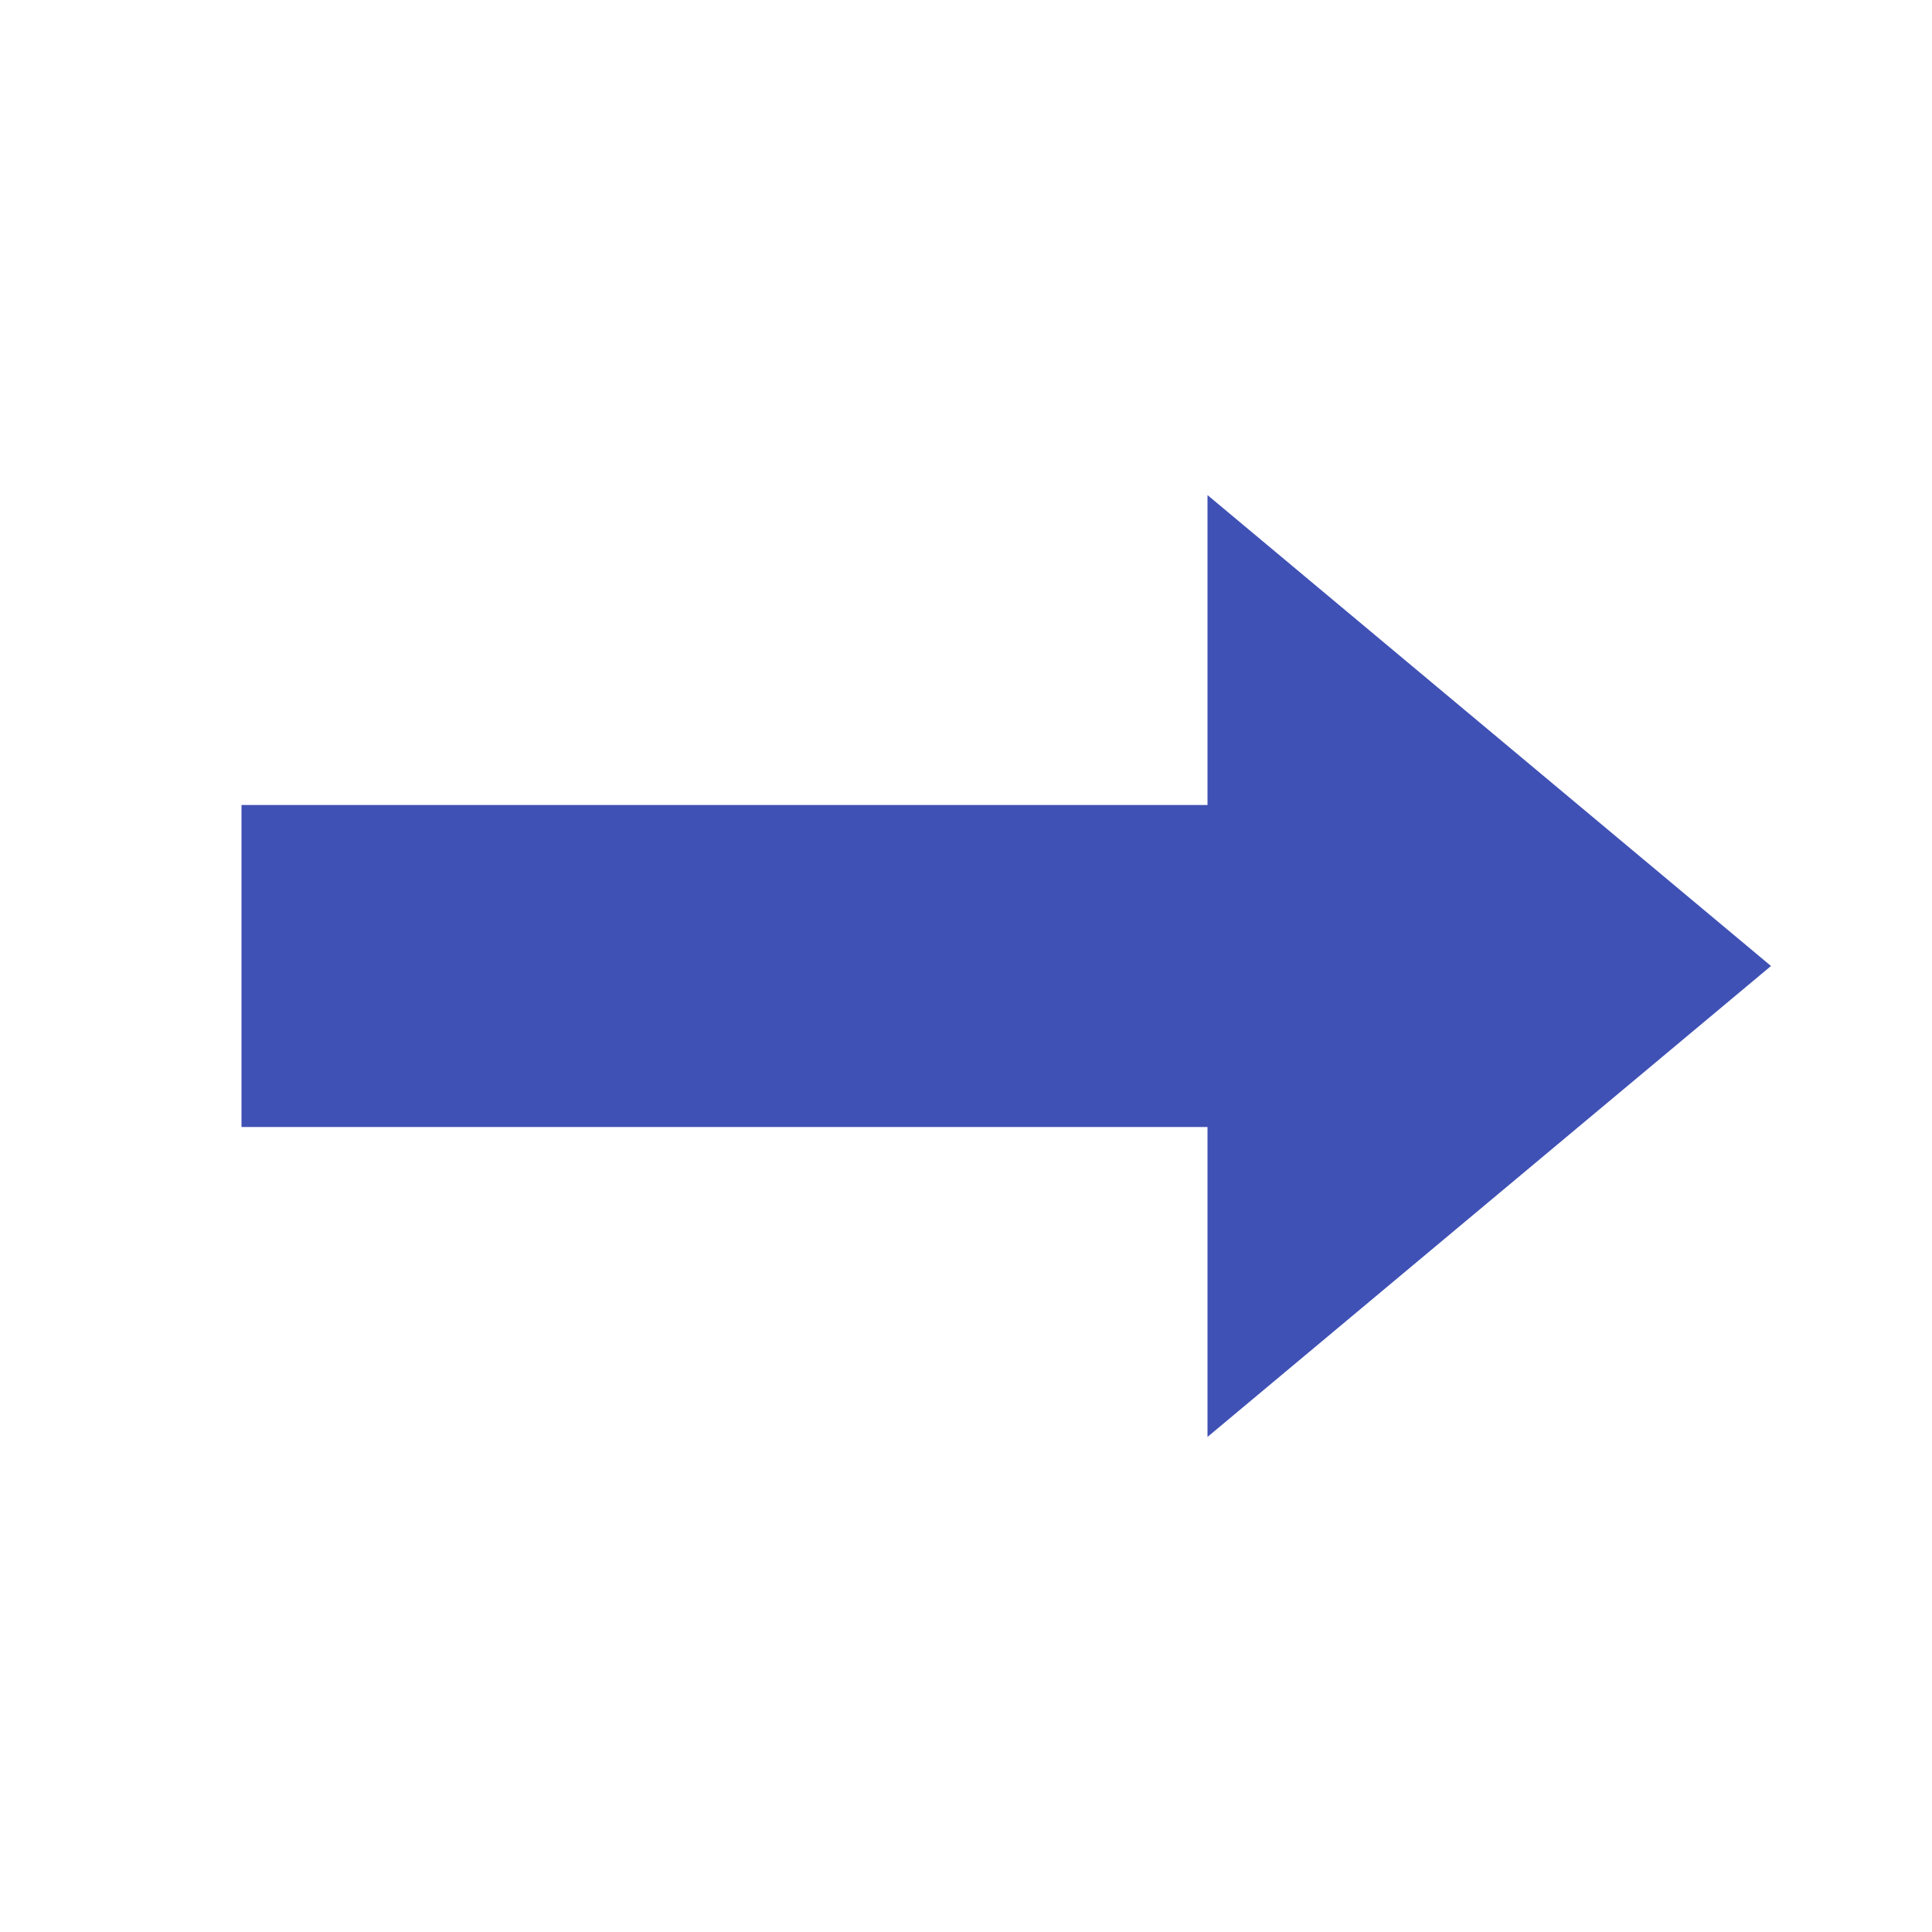
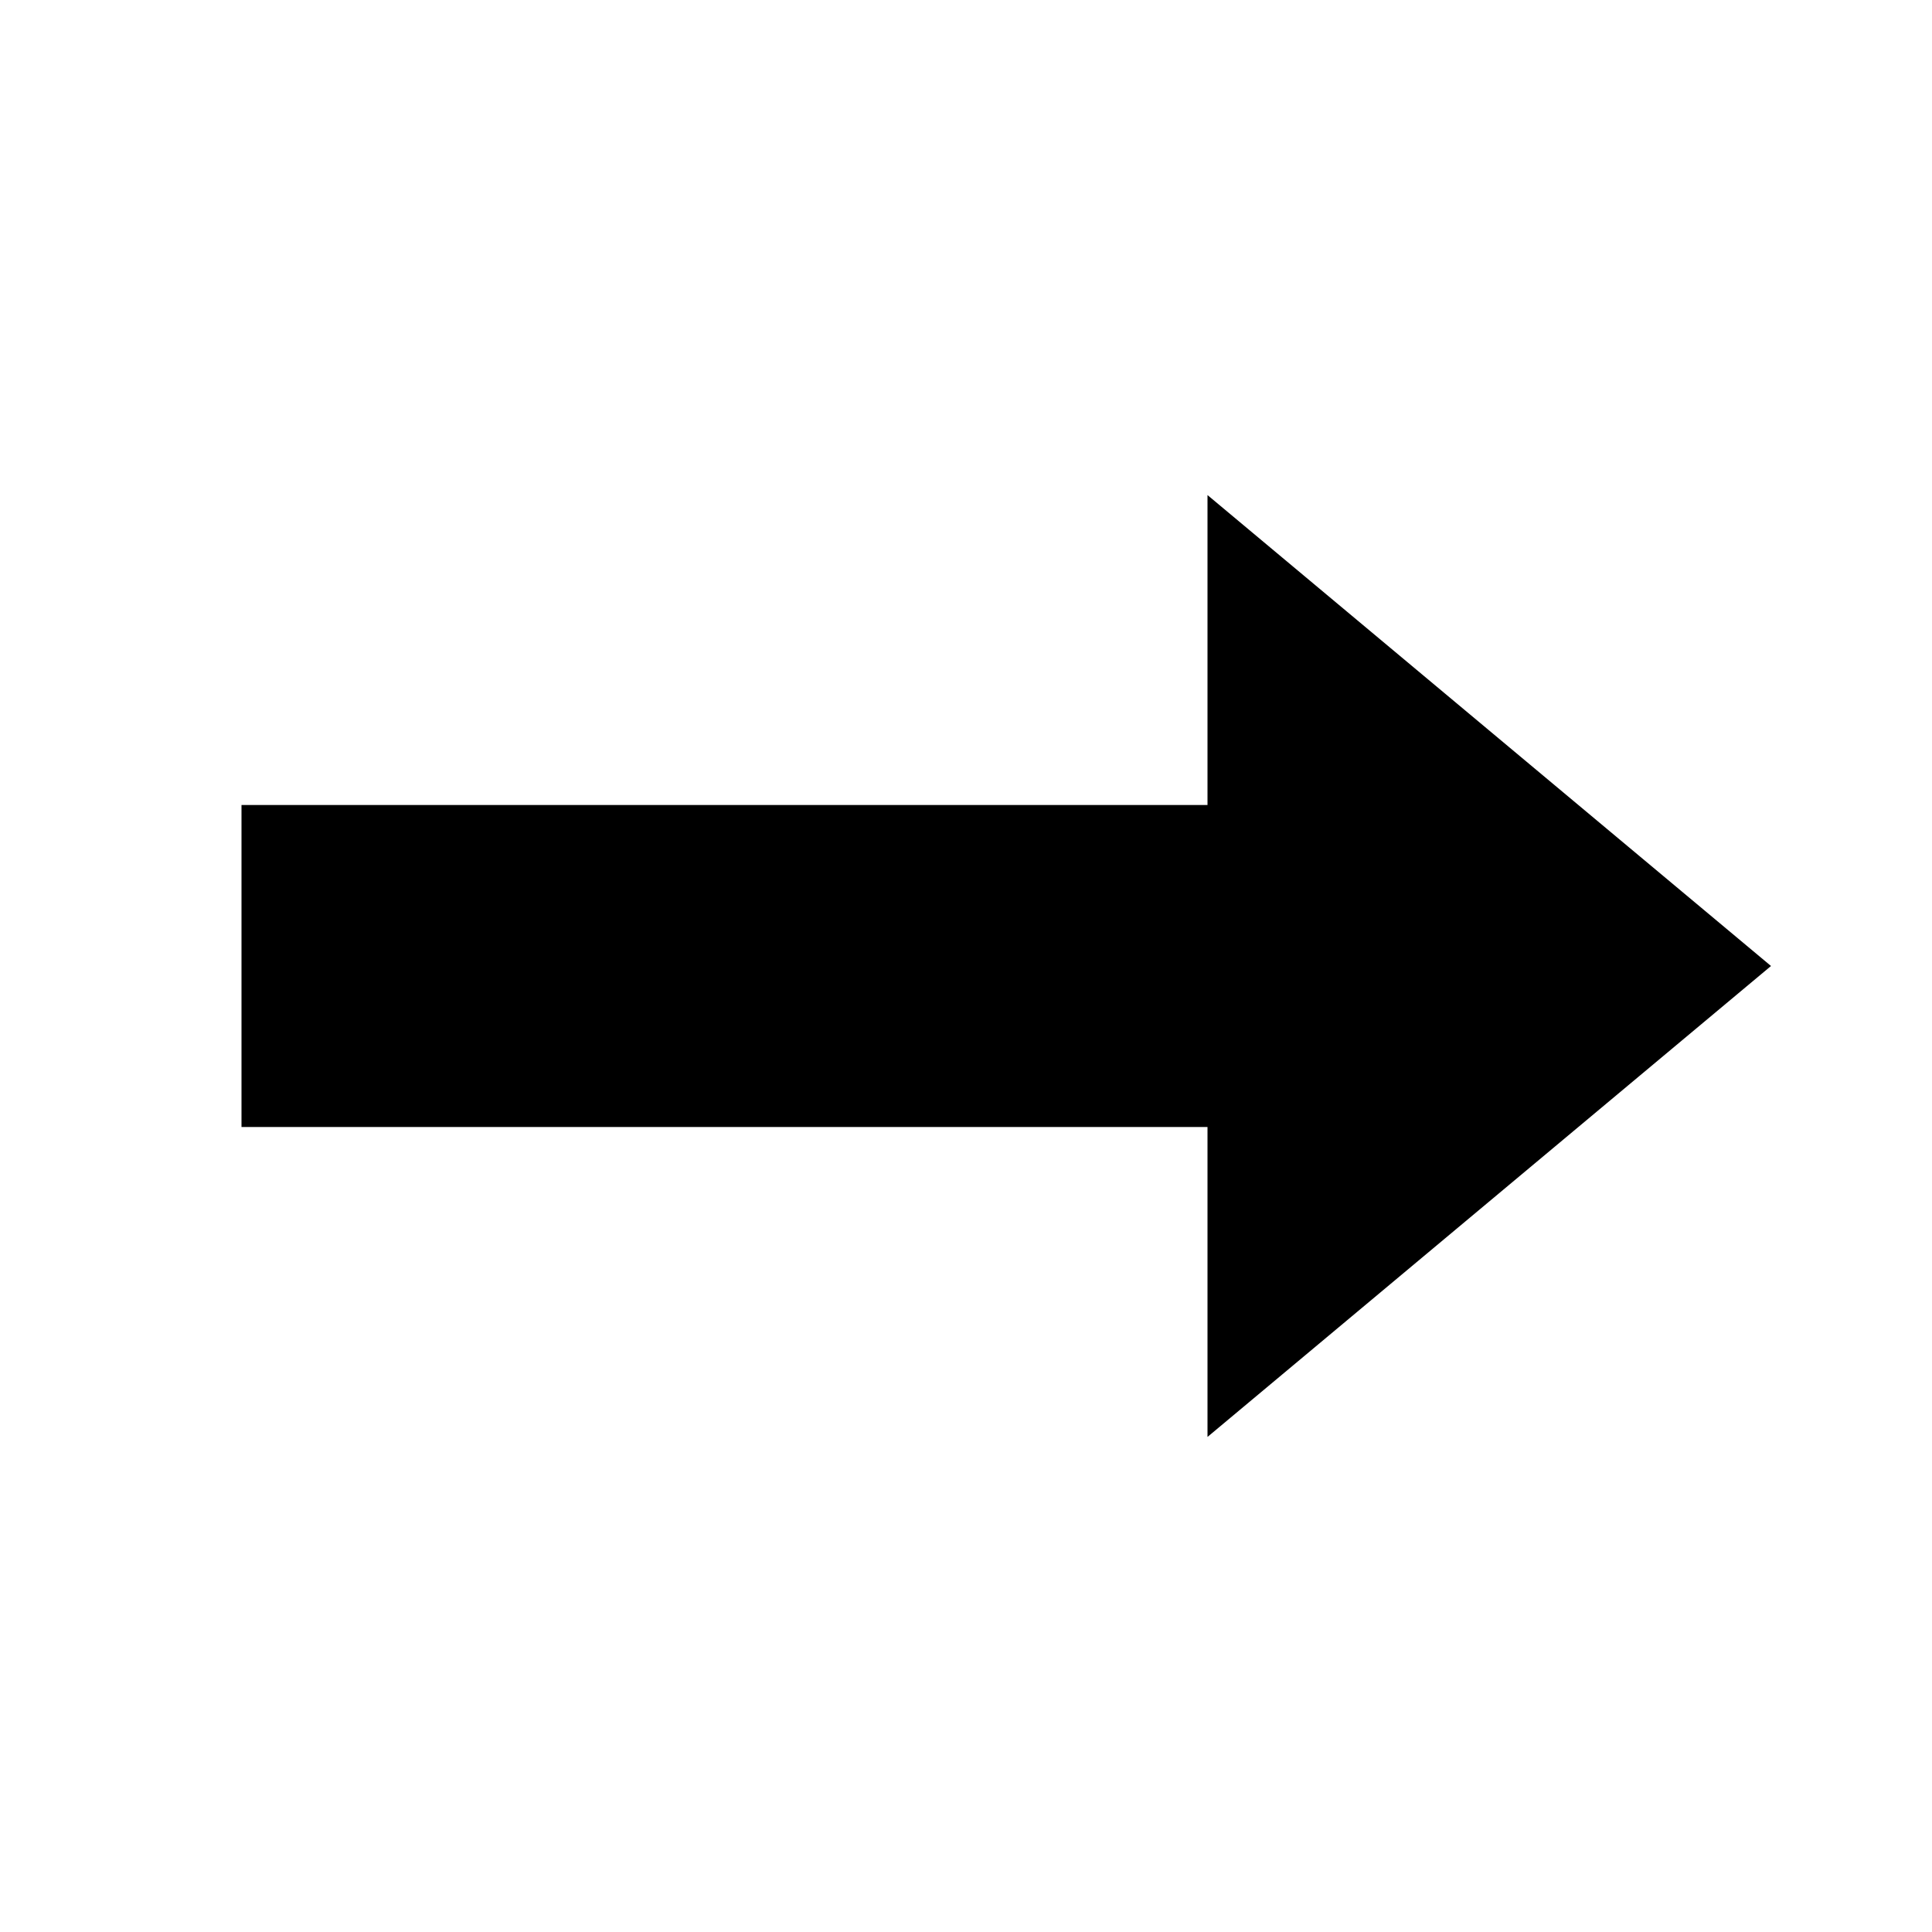
- <svg xmlns="http://www.w3.org/2000/svg" width="48px" height="48px" viewBox="0 0 1024 1024" class="icon" version="1.1" fill="#000000">
+ <svg xmlns="http://www.w3.org/2000/svg" width="48px" height="48px" viewBox="0 0 1024 1024" class="icon" version="1.1" fill="currentColor">
  <g id="SVGRepo_bgCarrier" stroke-width="0" />
  <g id="SVGRepo_tracerCarrier" stroke-linecap="round" stroke-linejoin="round" />
  <g id="SVGRepo_iconCarrier">
-     <path d="M938.667 512L640 761.6V262.4z" fill="#3F51B5" />
-     <path d="M128 426.667h576v170.667H128z" fill="#3F51B5" />
+     <path d="M938.667 512L640 761.6V262.4z" fill="currentColor" />
+     <path d="M128 426.667h576v170.667H128z" fill="currentColor" />
  </g>
</svg>
